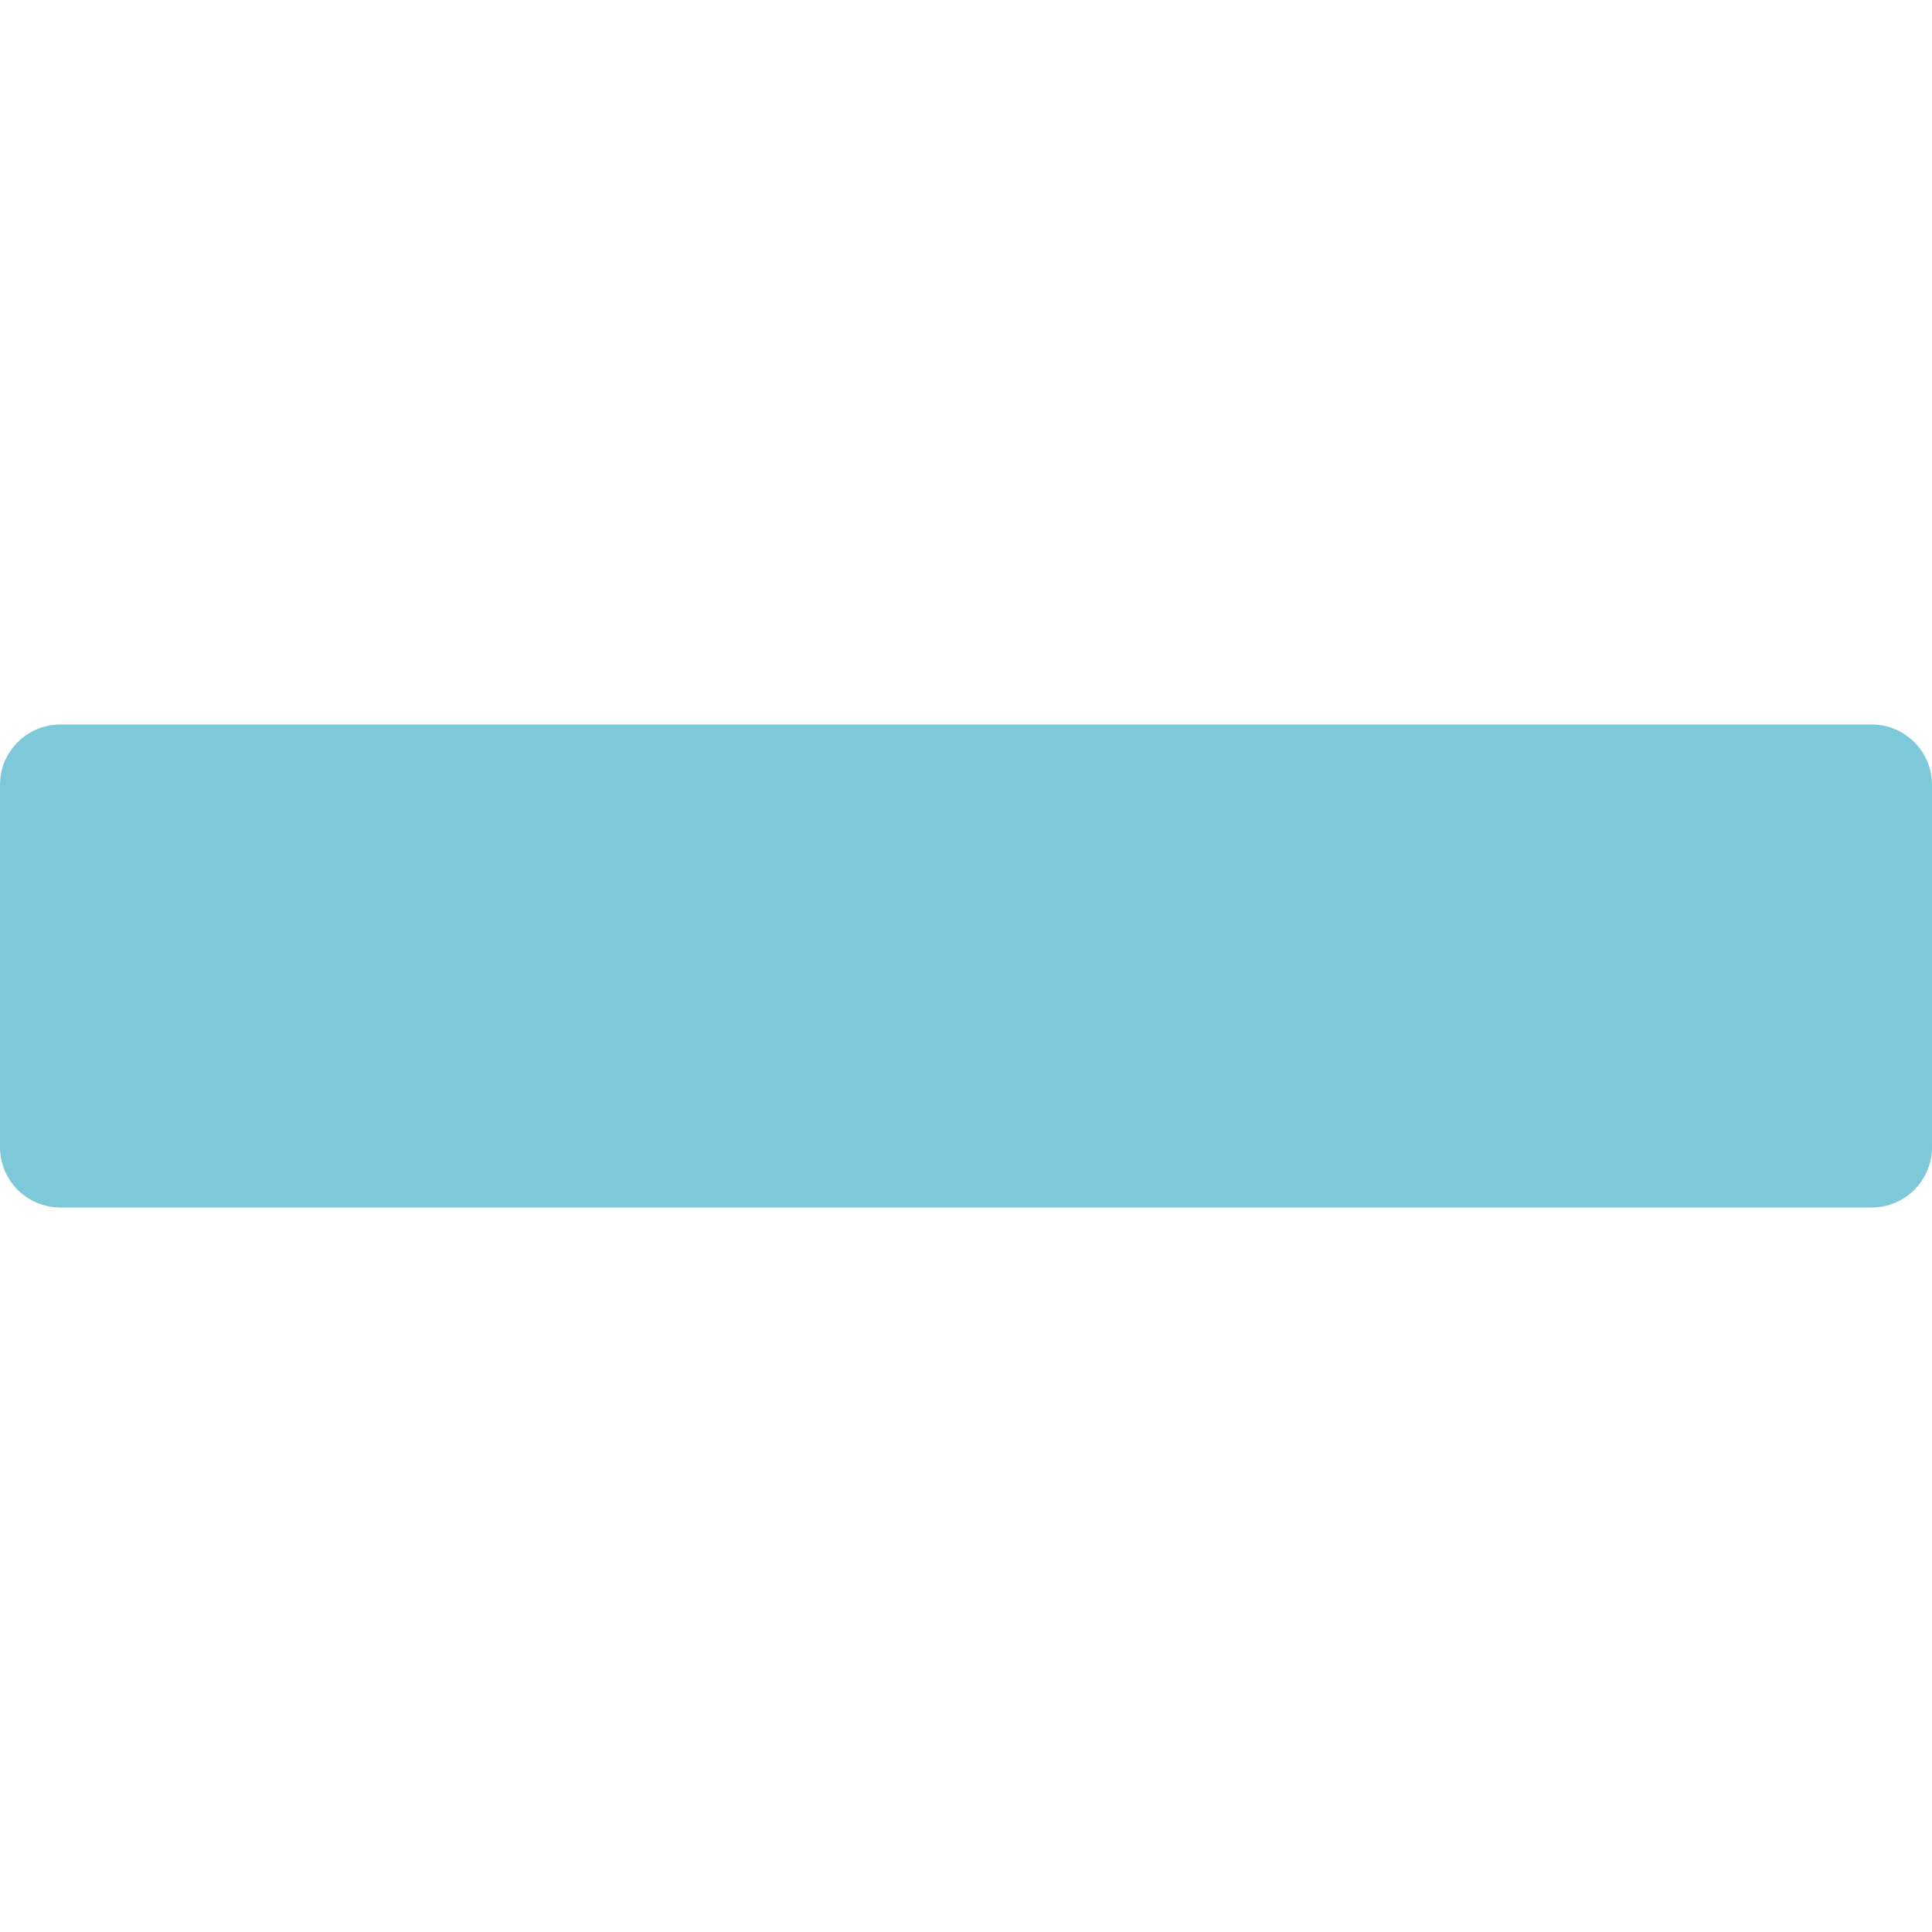
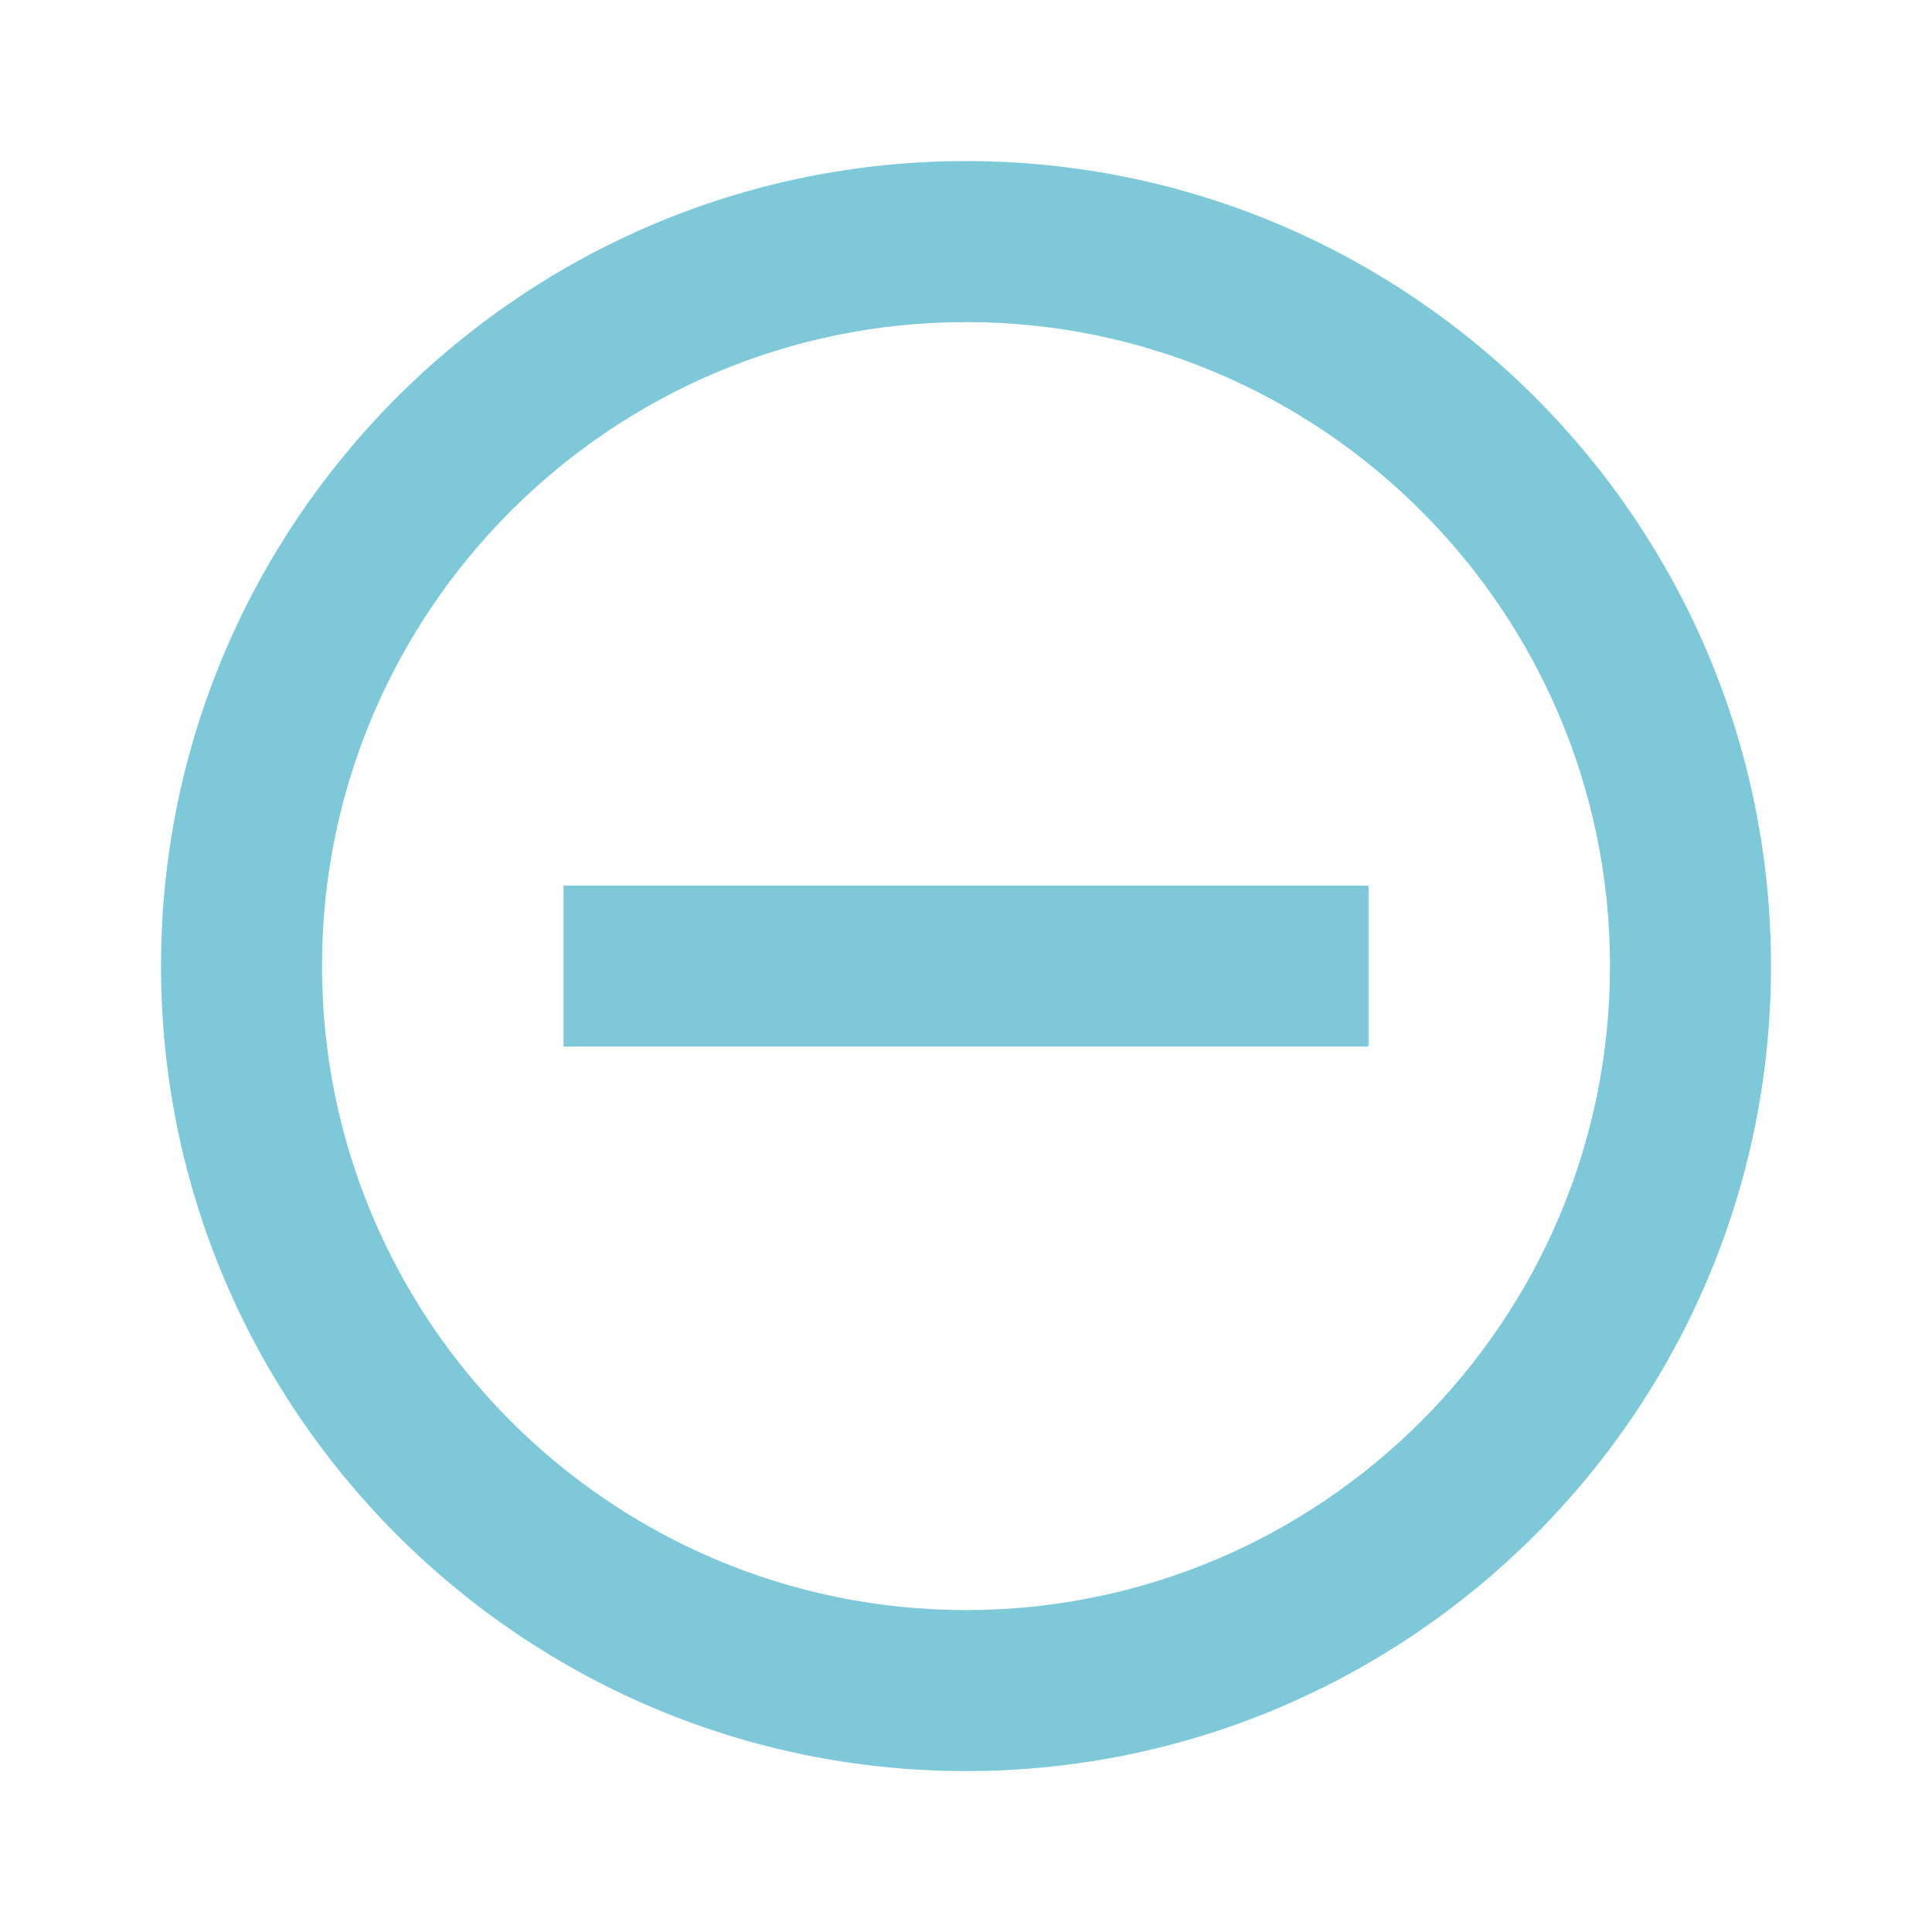
- <svg xmlns="http://www.w3.org/2000/svg" width="16" height="16" viewBox="0 0 16 16">
-   <path fill="#7DC9DA" d="M0 6.5v3a.5.5 0 0 0 .5.5h15a.5.5 0 0 0 .5-.5v-3a.5.5 0 0 0-.5-.5H.5a.5.5 0 0 0-.5.5z" />
+ <svg xmlns="http://www.w3.org/2000/svg" width="24" height="24" viewBox="0 0 24 24">
+   <g fill="#7DC9DA">
+     <path d="M12 22.001c-5.514 0-10-4.486-10-10s4.486-10 10-10 10 4.486 10 10-4.486 10-10 10zm0-18c-4.411 0-8 3.589-8 8s3.589 8 8 8 8-3.589 8-8-3.589-8-8-8z" />
+     <path d="M7 11.001h10v2H7z" />
+   </g>
</svg>
